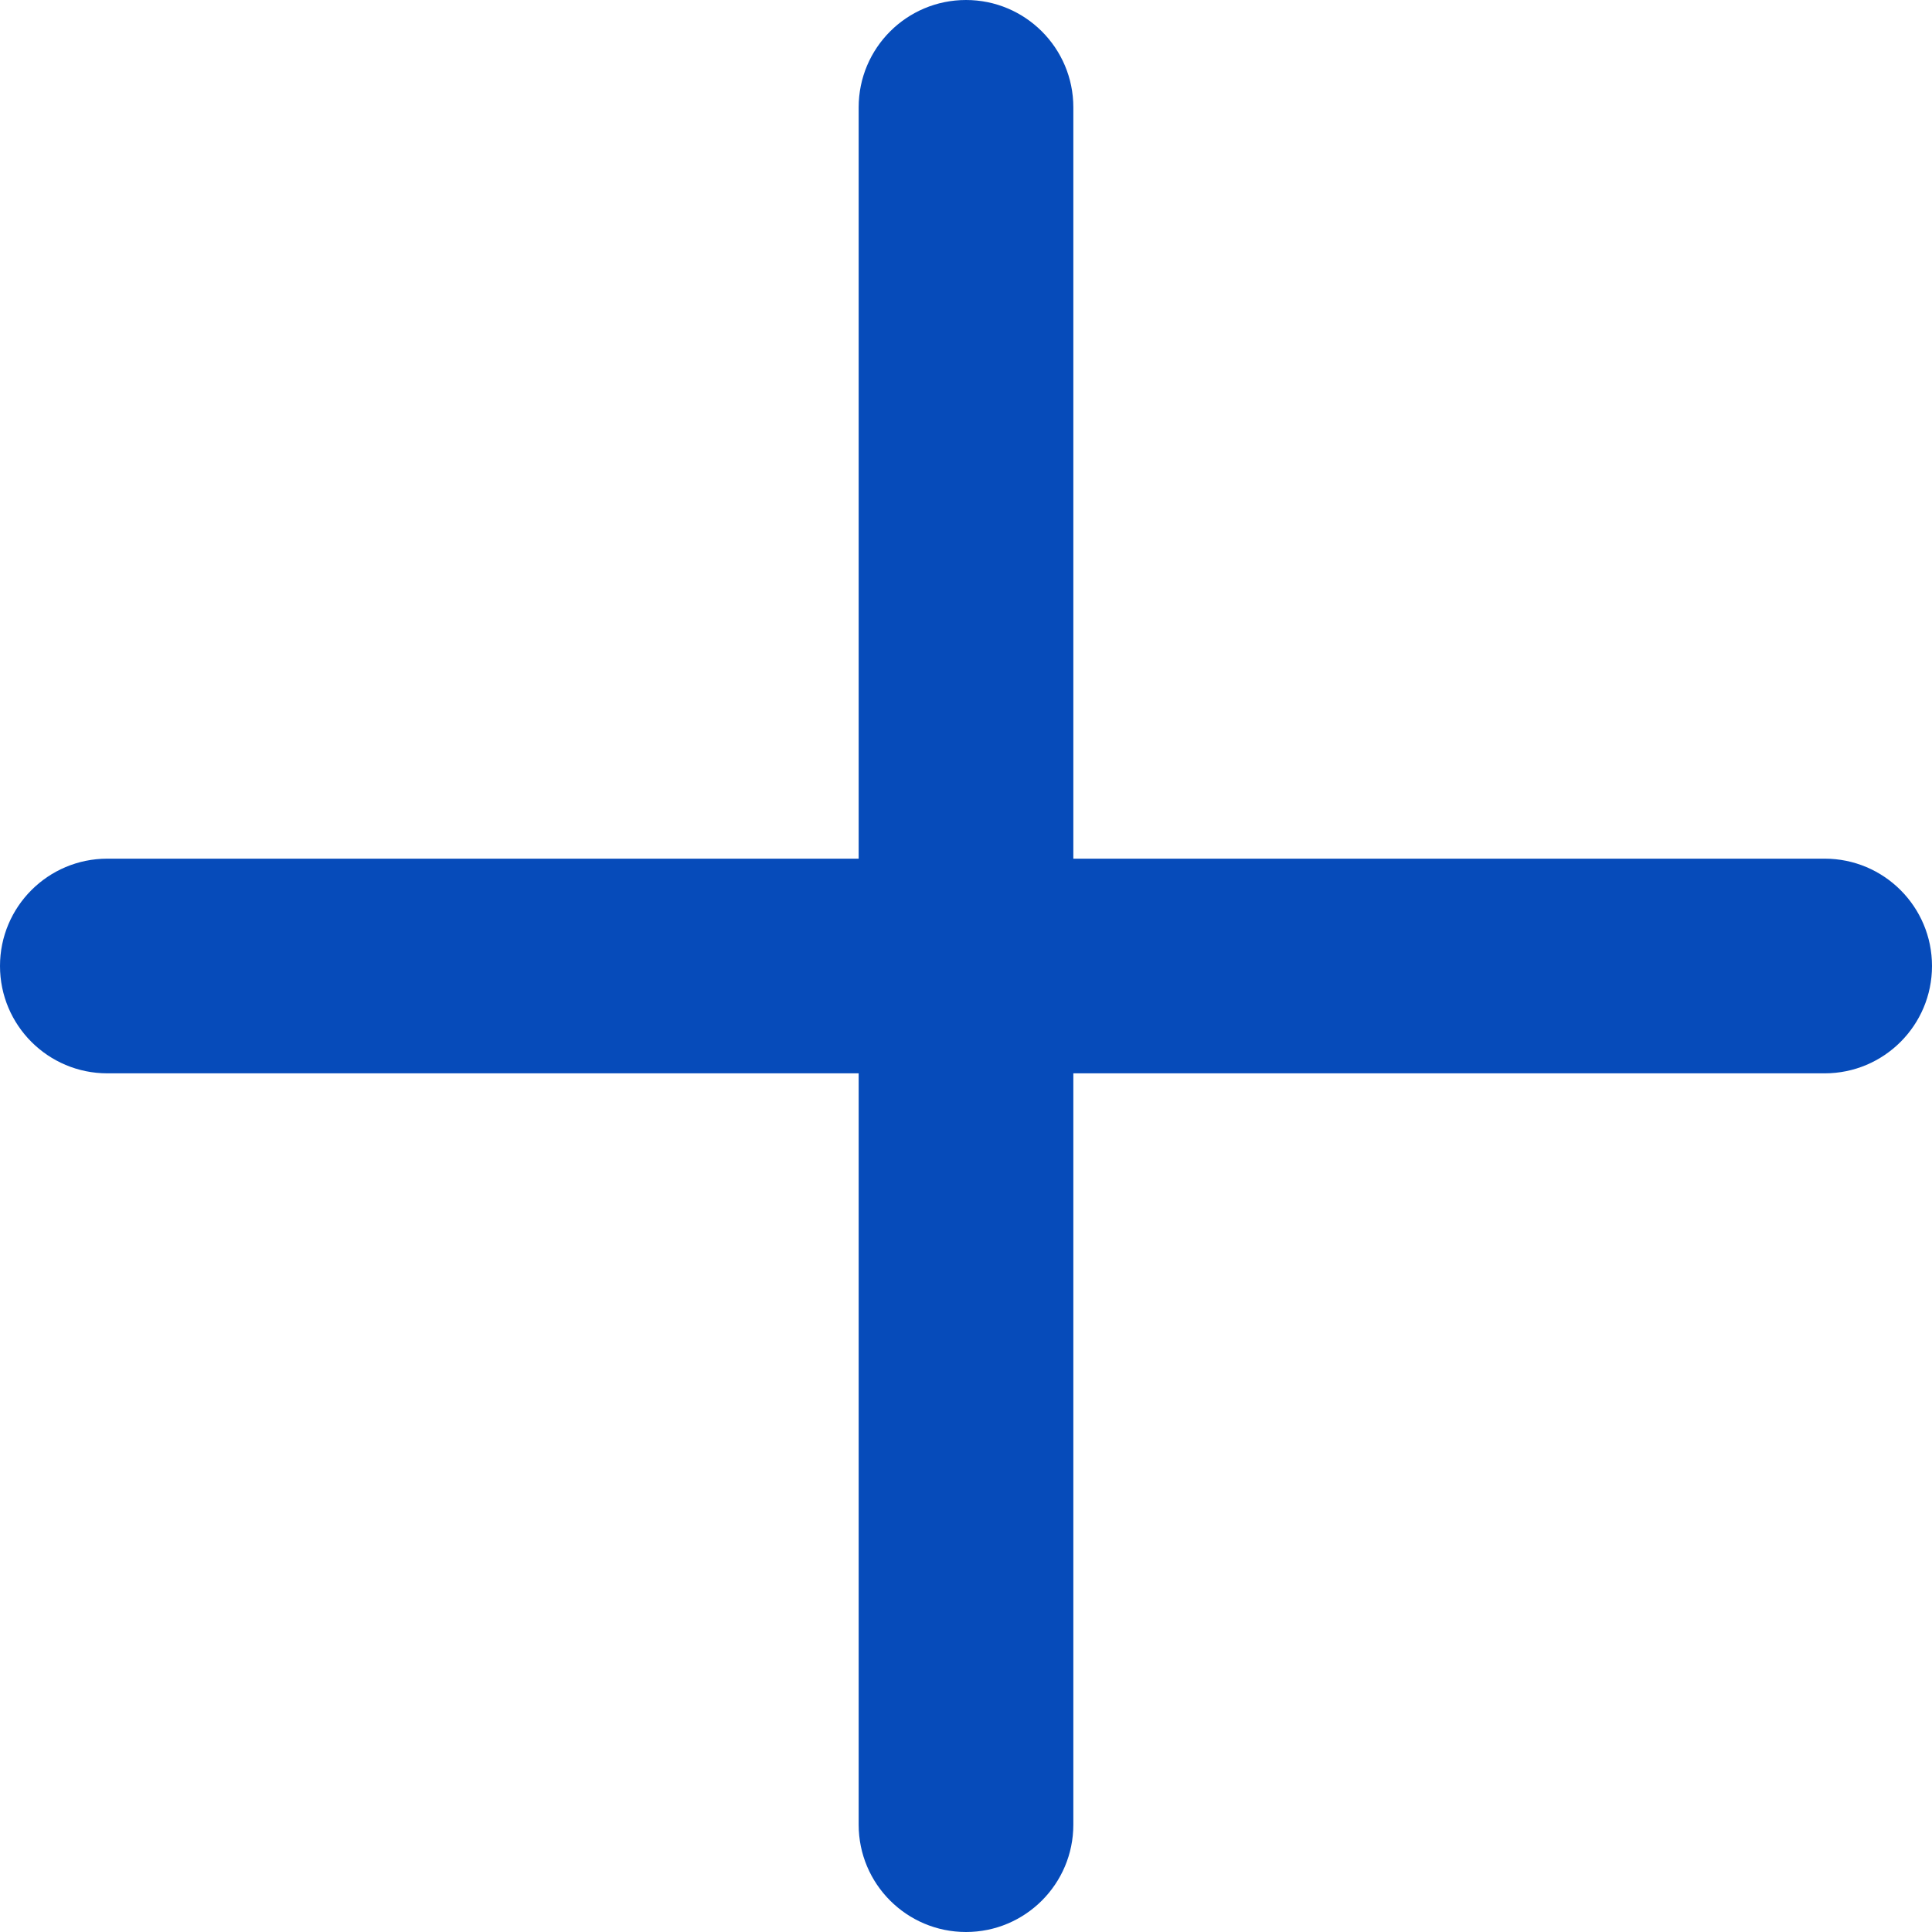
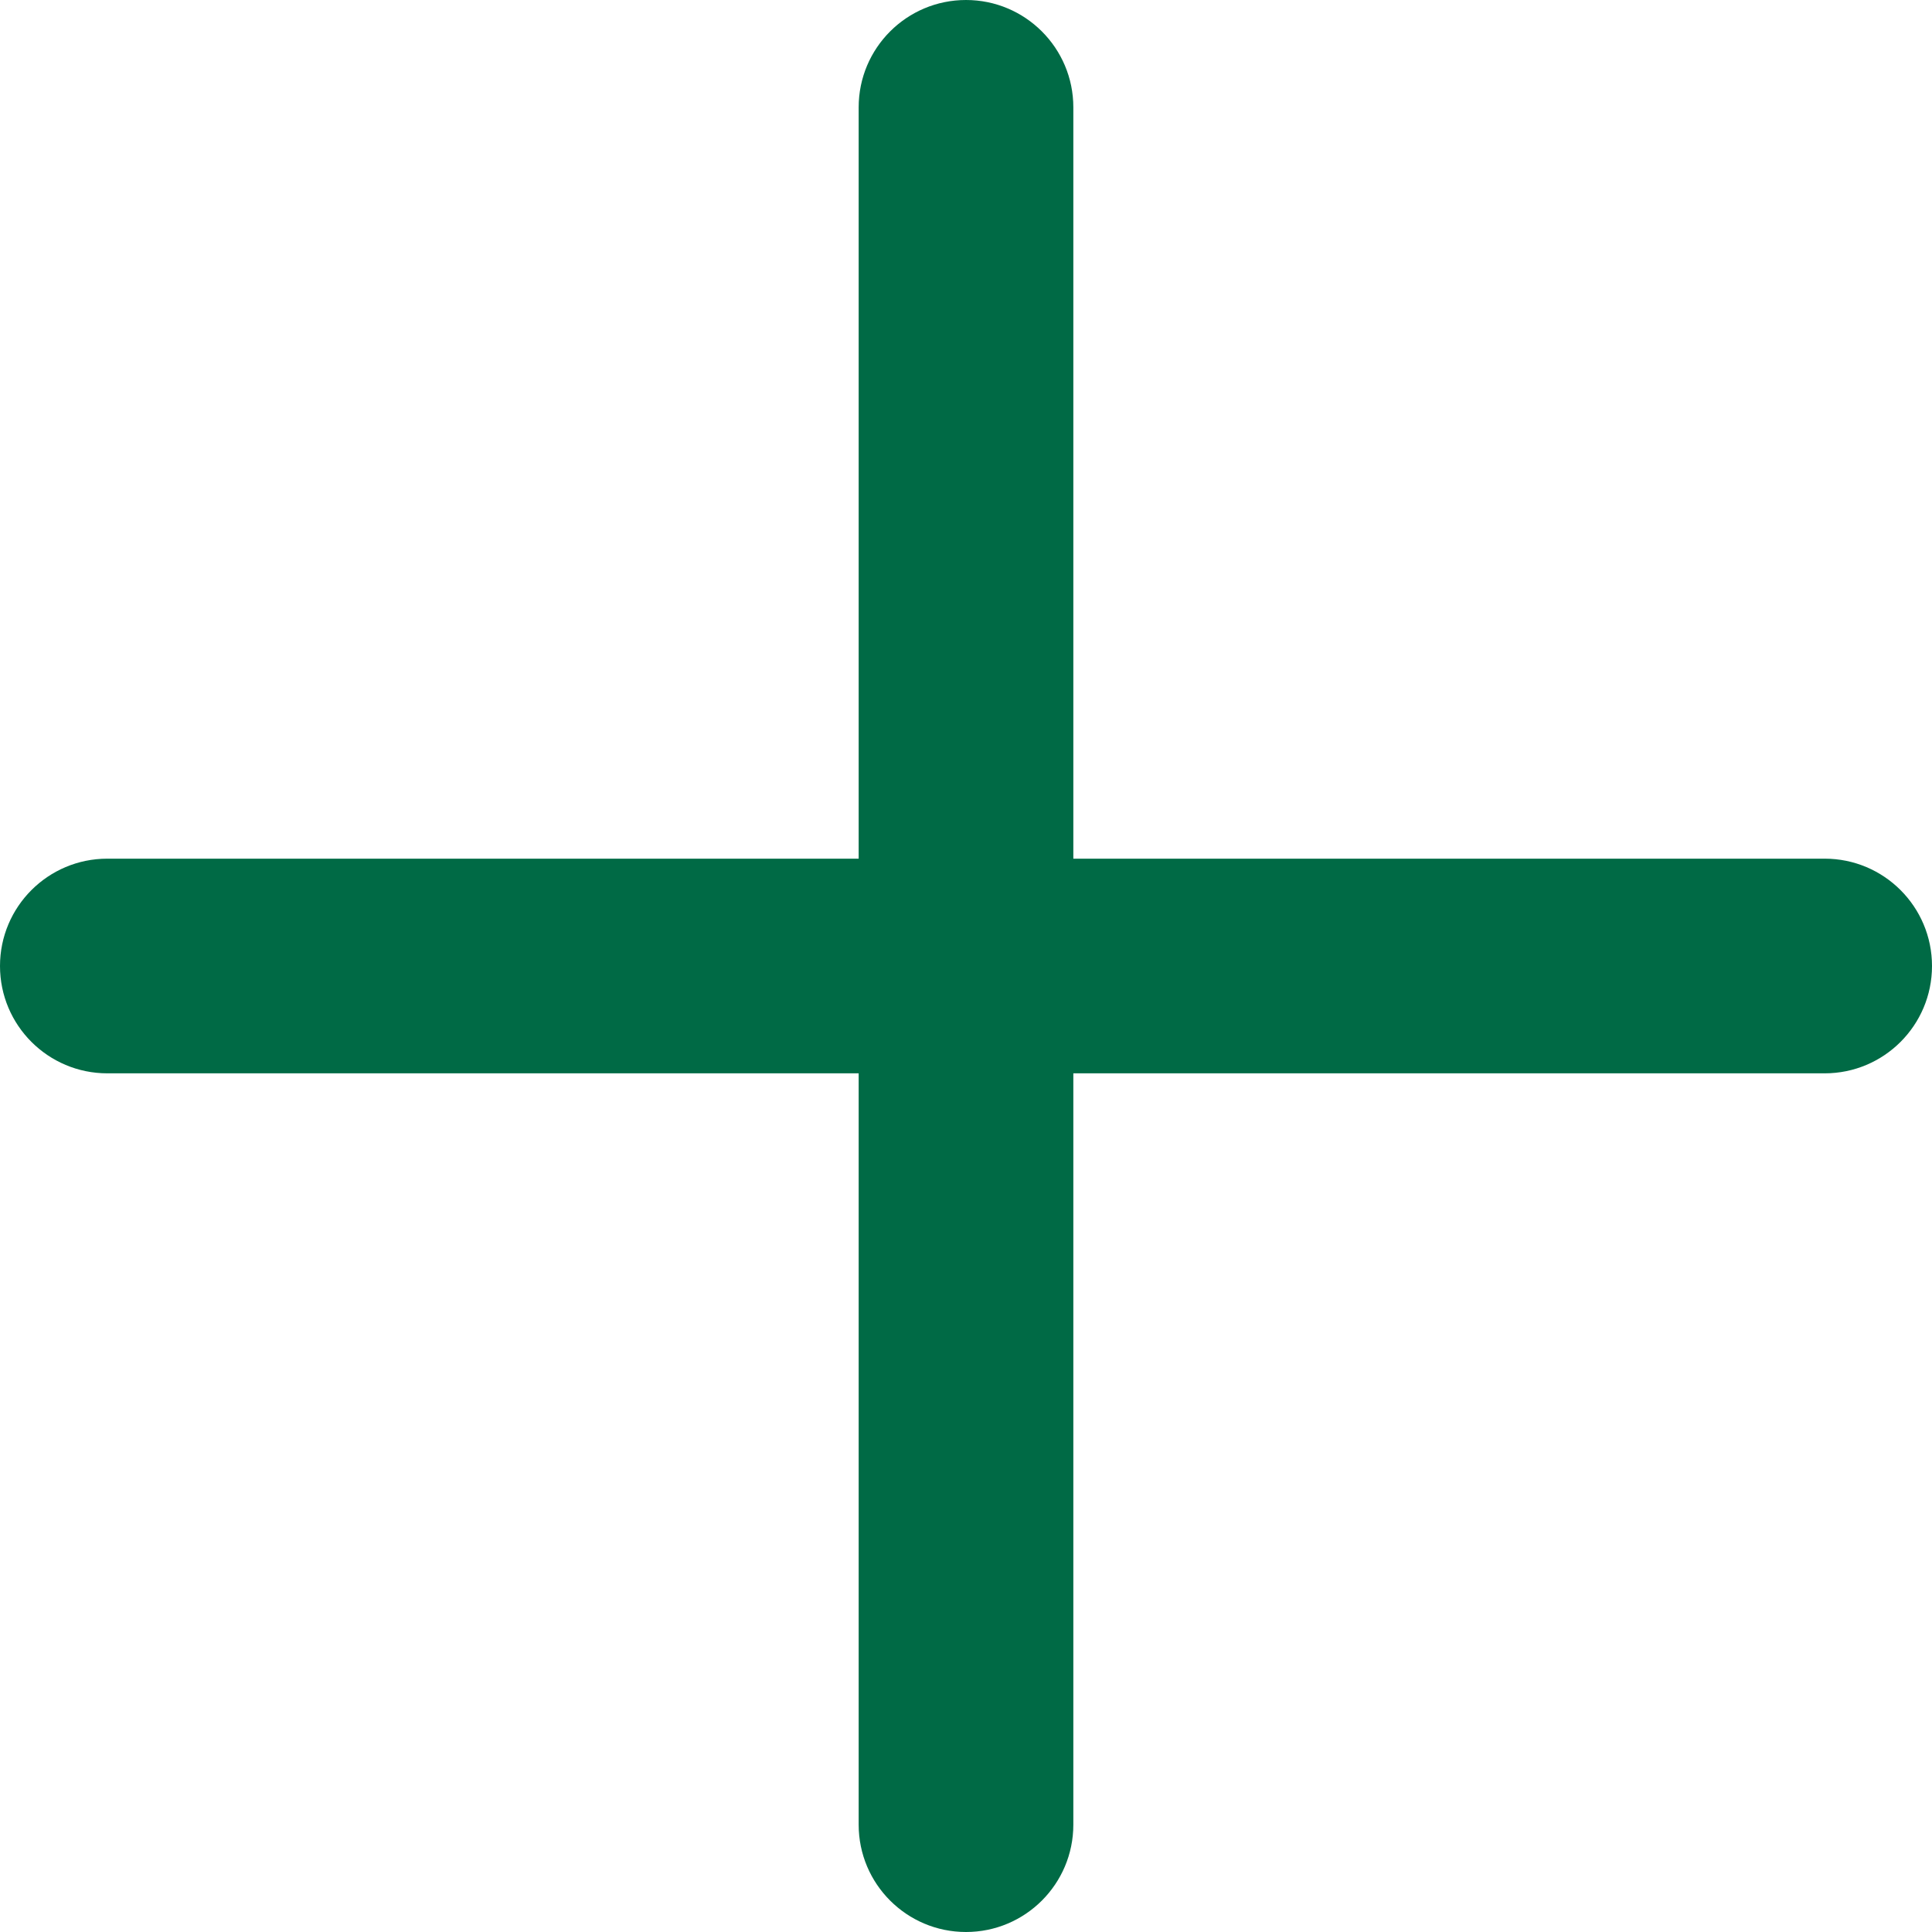
<svg xmlns="http://www.w3.org/2000/svg" width="18" height="18" viewBox="0 0 18 18" fill="none">
-   <rect y="8" width="18" height="2" rx="1" fill="#064BBA" />
-   <rect x="10" width="18" height="2" rx="1" transform="rotate(90 10 0)" fill="#064BBA" />
+   <rect y="8" width="18" height="2" rx="1" fill="#006A45" />
+   <rect x="10" width="18" height="2" rx="1" transform="rotate(90 10 0)" fill="#006A45" />
</svg>
